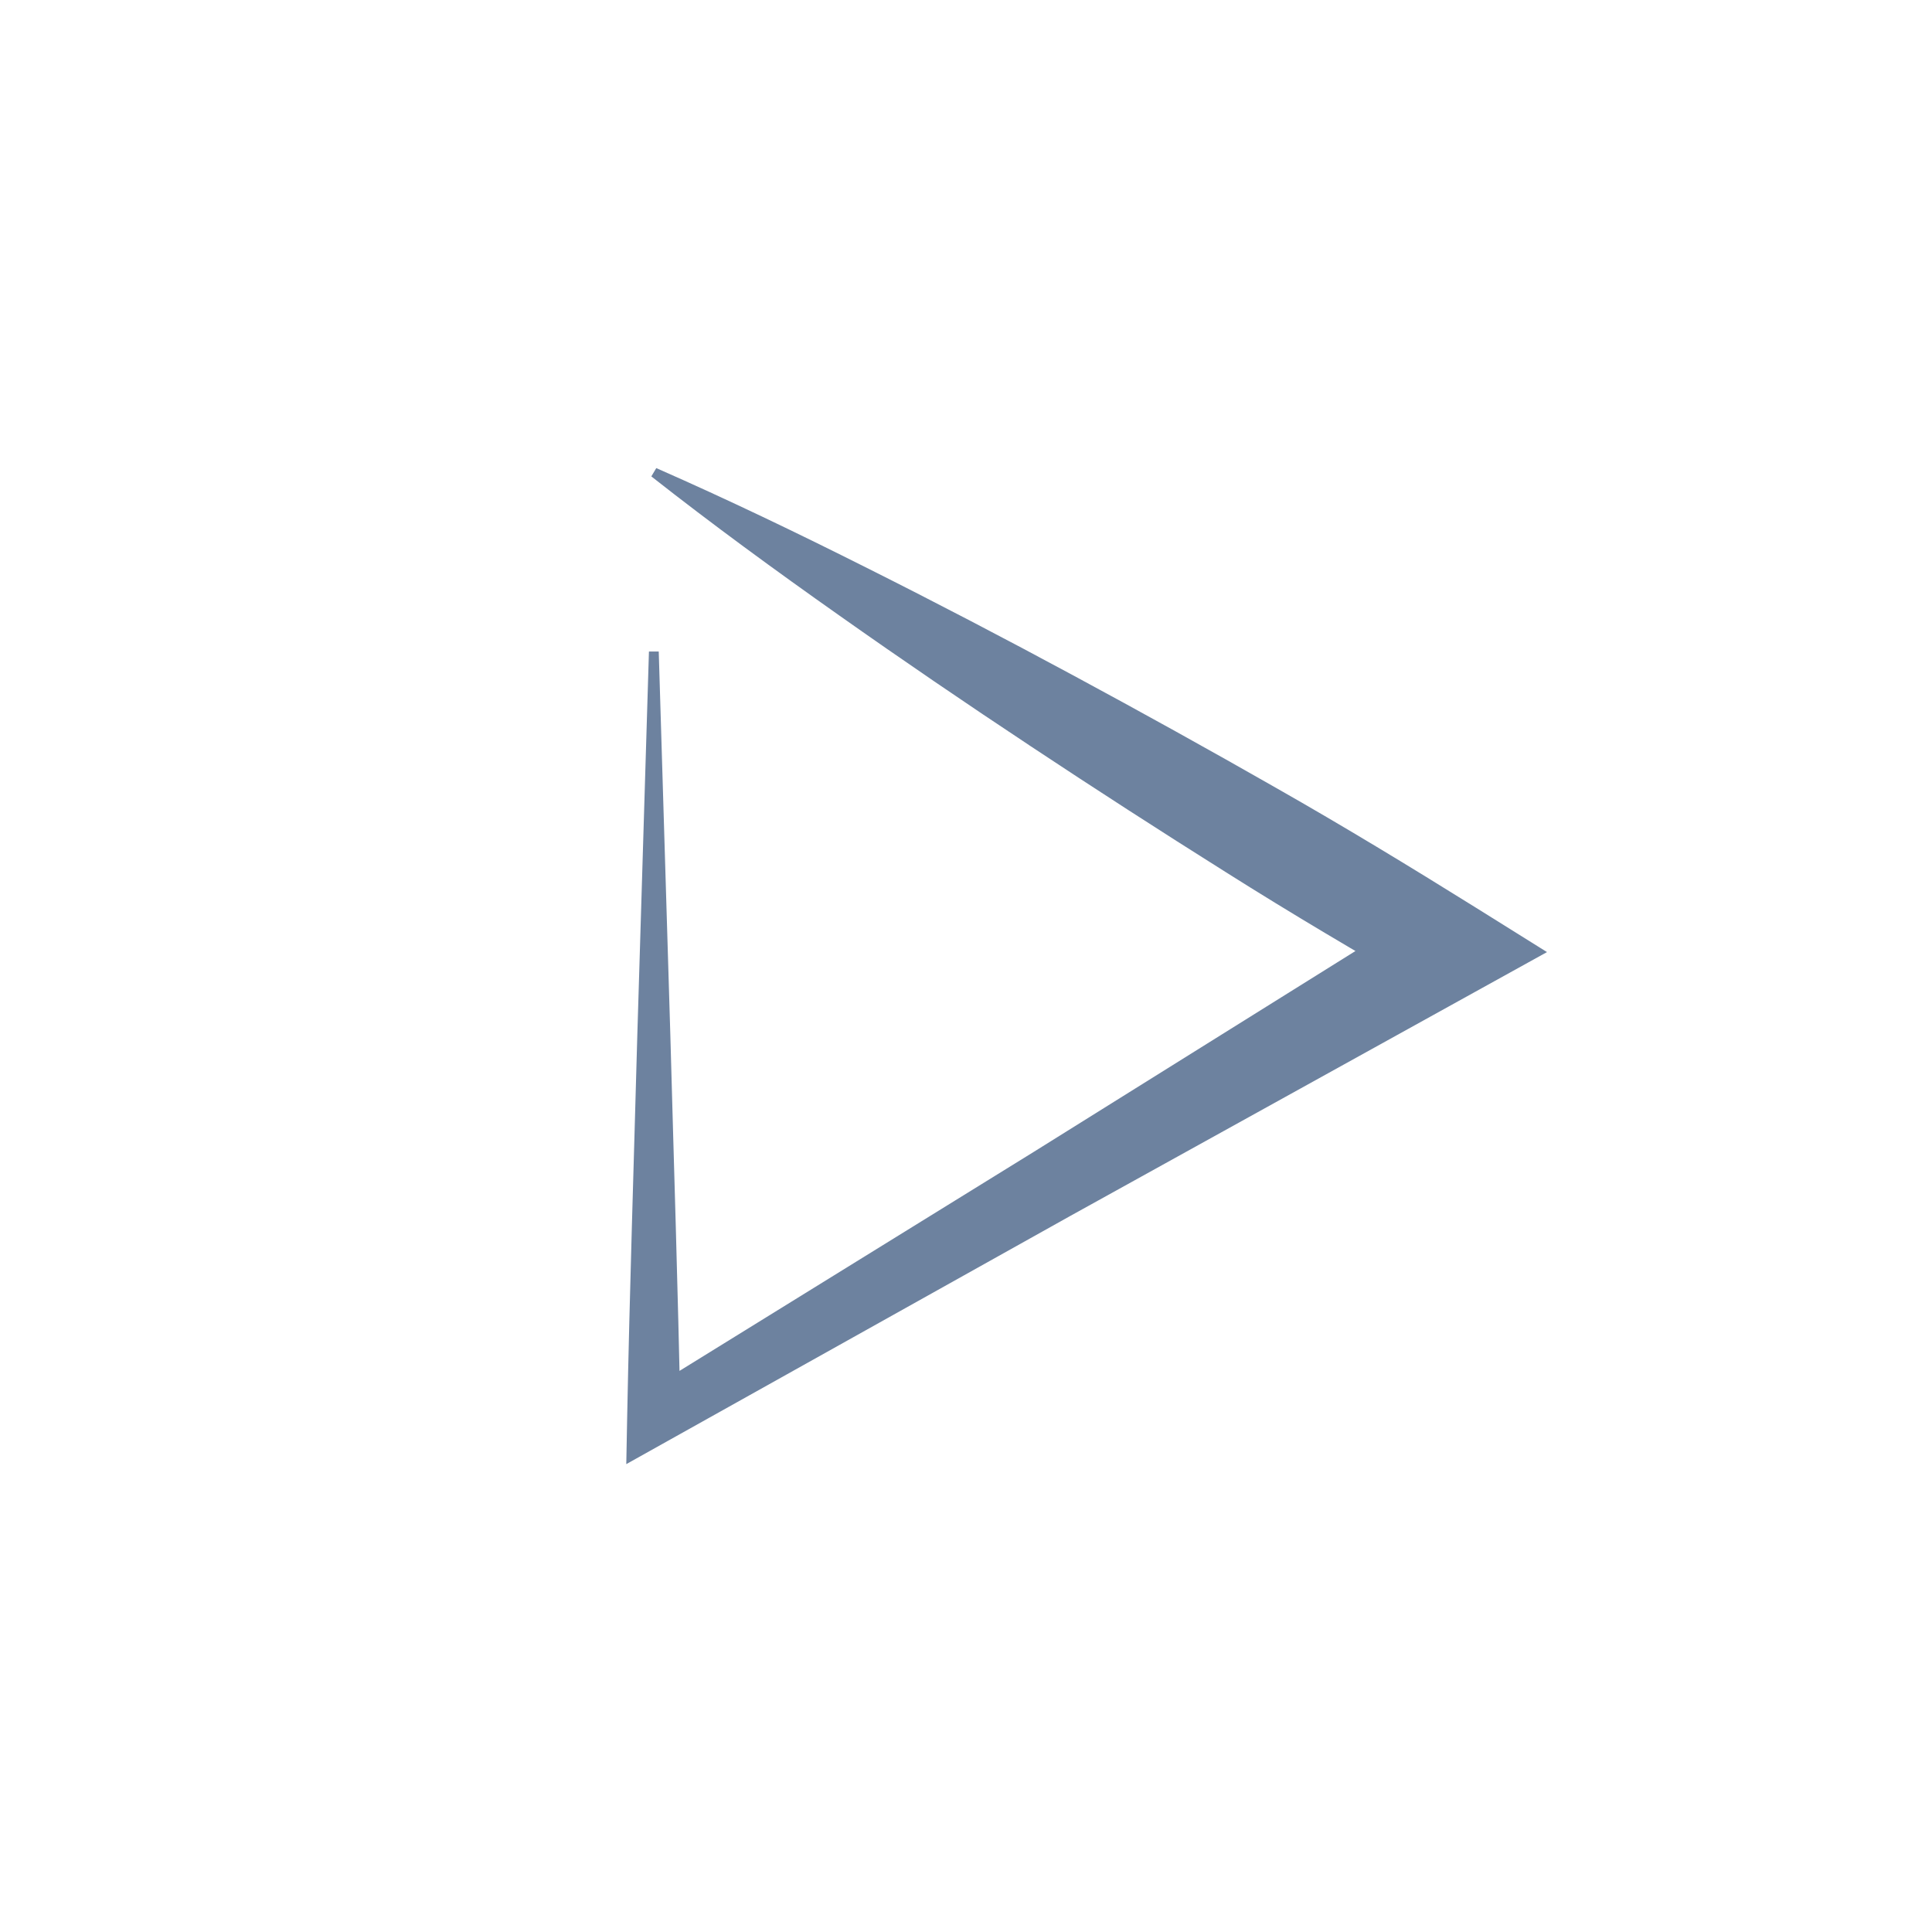
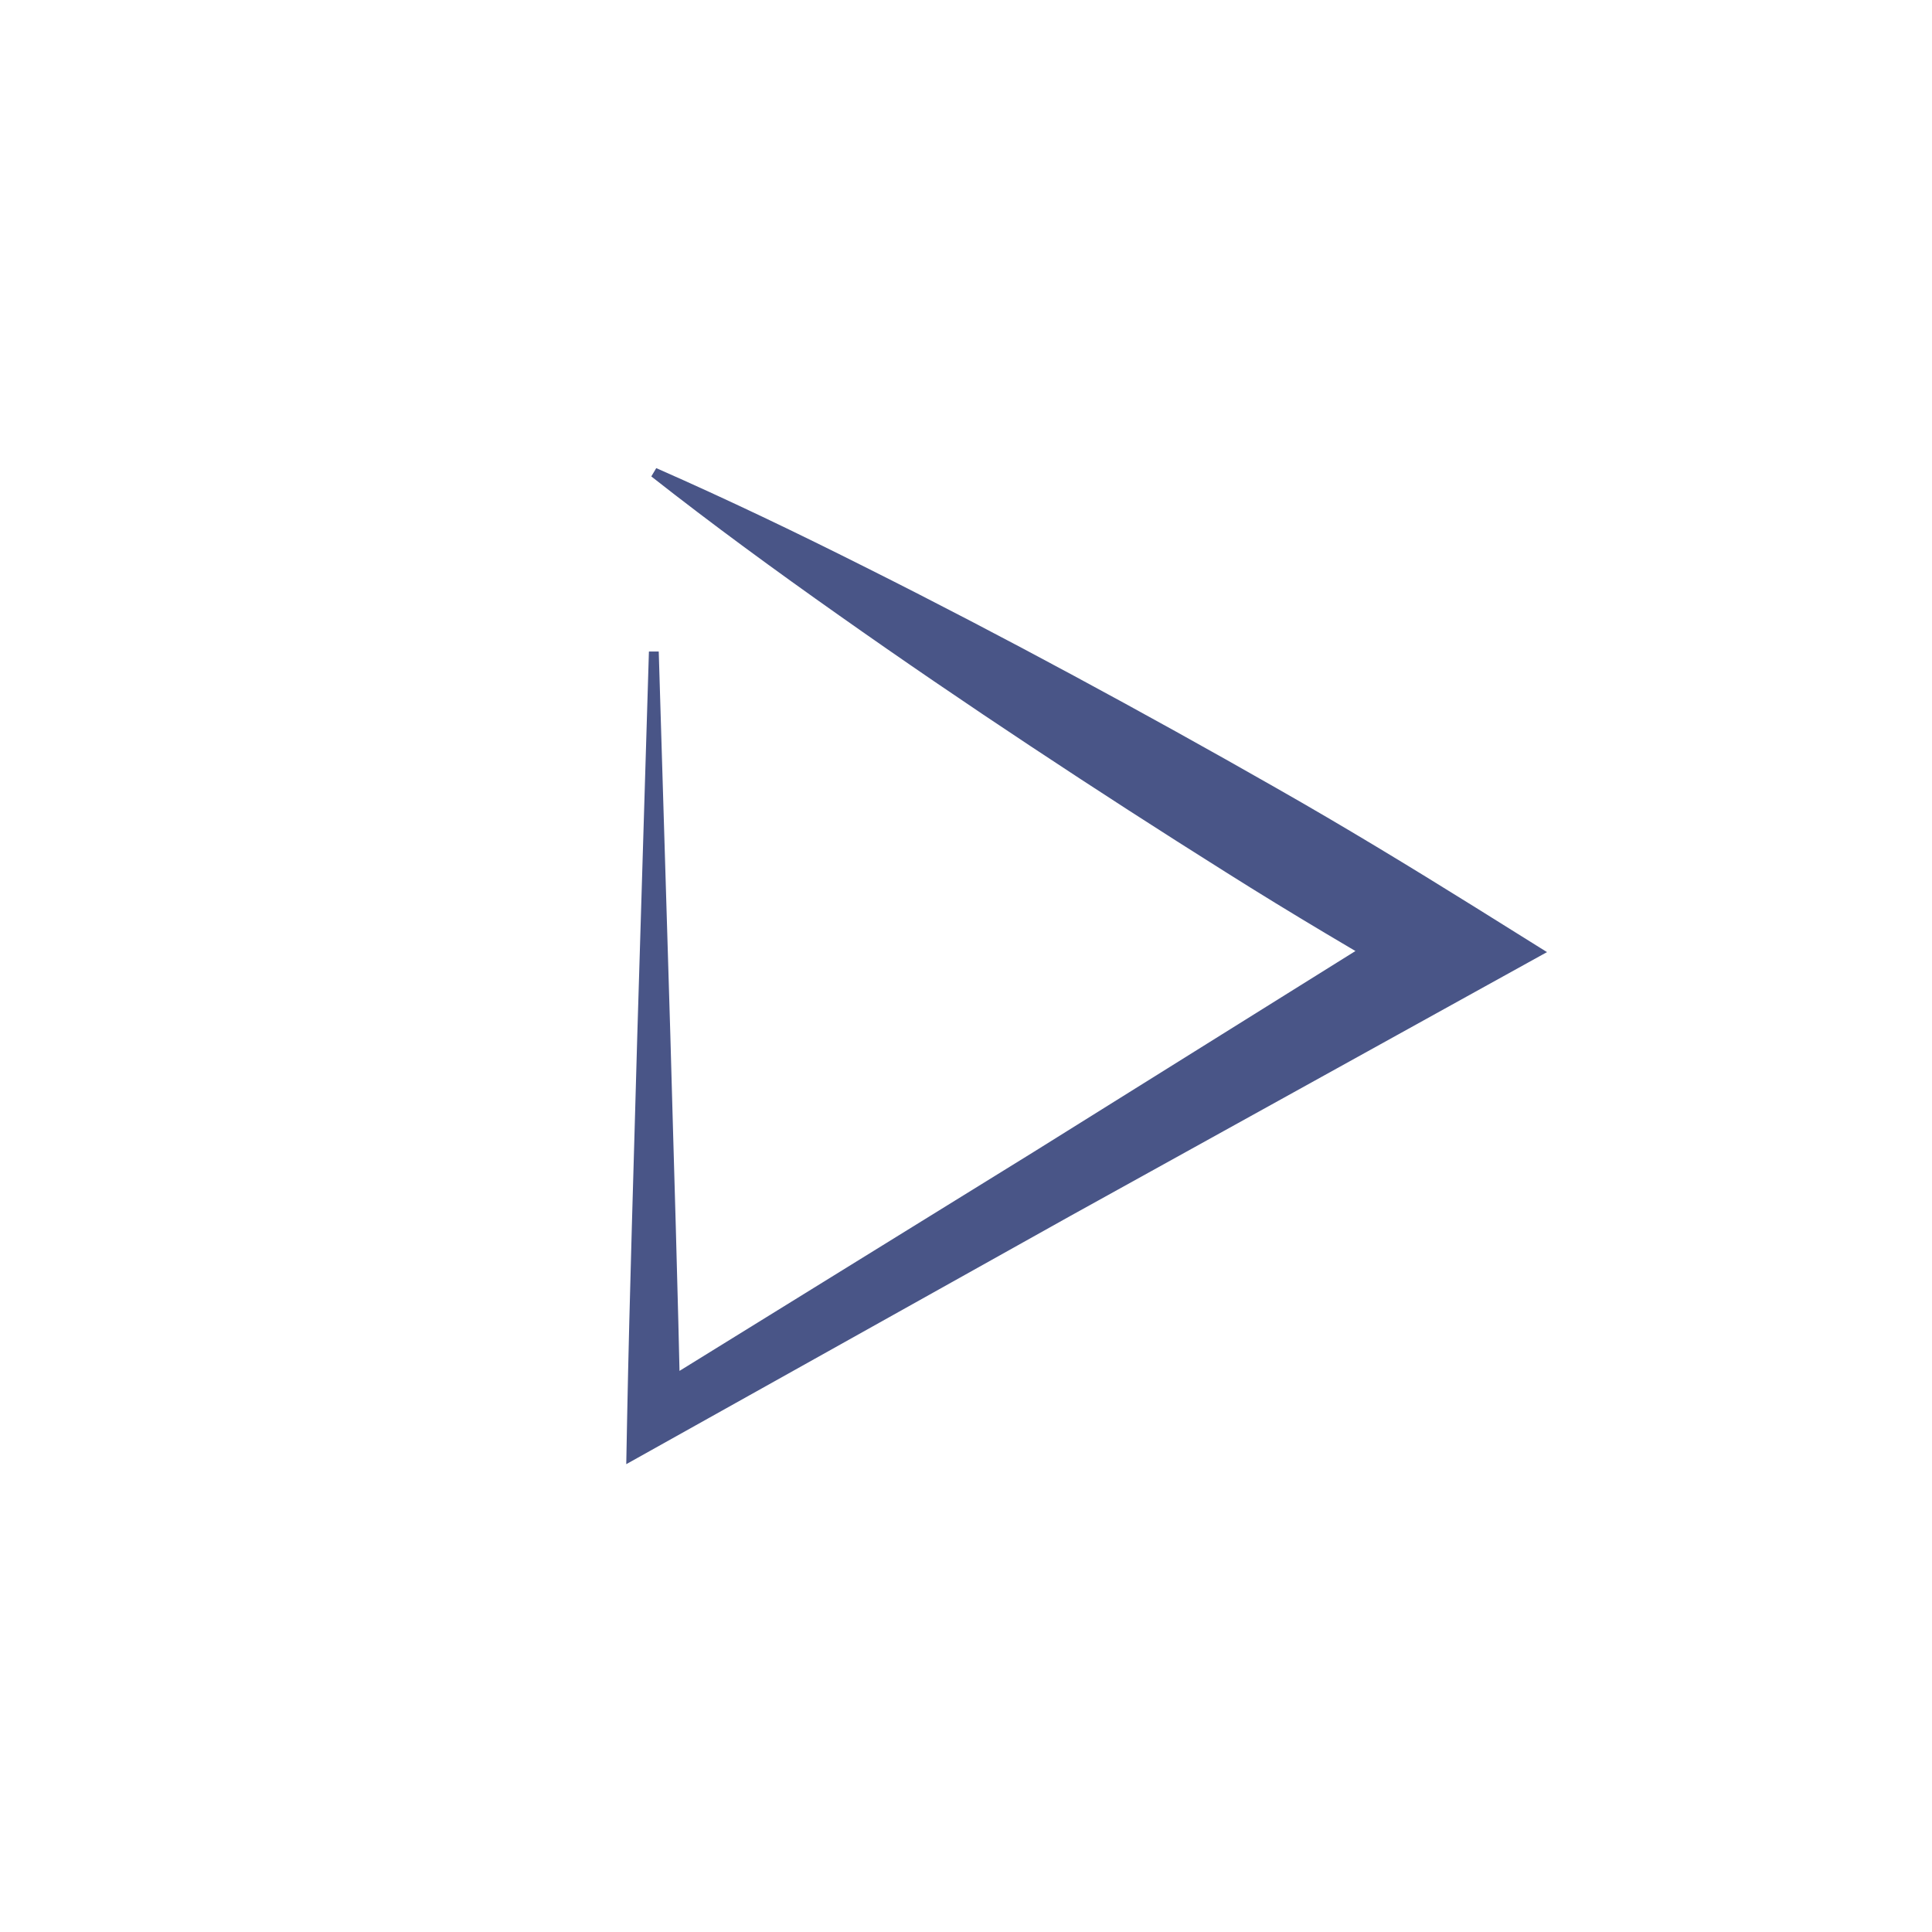
<svg xmlns="http://www.w3.org/2000/svg" version="1.1" id="Layer_1" x="0px" y="0px" width="80px" height="80px" viewBox="0 0 80 80" enable-background="new 0 0 80 80" xml:space="preserve">
-   <path fill="#6D829F" d="M26.876,26.979h0.401l0.48,15.871c0.144,5.289,0.318,10.578,0.421,15.869l-1.662-0.951l16.277-10.063  l16.236-10.138l-0.014,3.491c-2.779-1.596-5.539-3.226-8.248-4.938c-2.713-1.705-5.406-3.443-8.08-5.215  c-2.675-1.771-5.327-3.578-7.952-5.432c-2.627-1.852-5.226-3.75-7.765-5.746l0.205-0.344c2.957,1.299,5.857,2.693,8.729,4.137  c2.873,1.44,5.718,2.926,8.541,4.449c2.824,1.522,5.629,3.077,8.412,4.666c2.785,1.582,5.523,3.246,8.244,4.942l2.957,1.847  l-2.973,1.645l-16.748,9.27l-16.706,9.338l-1.698,0.949l0.036-1.9c0.103-5.289,0.277-10.58,0.421-15.869l0.481-15.869v-0.006H26.876  z" />
+   <path fill="#495587" d="M26.876,26.979h0.401l0.48,15.871c0.144,5.289,0.318,10.578,0.421,15.869l-1.662-0.951l16.277-10.063  l16.236-10.138l-0.014,3.492c-2.779-1.597-5.539-3.227-8.248-4.938c-2.713-1.705-5.406-3.443-8.08-5.215  c-2.675-1.771-5.328-3.578-7.953-5.432c-2.627-1.852-5.226-3.75-7.765-5.746l0.205-0.344c2.957,1.299,5.857,2.693,8.729,4.137  c2.873,1.44,5.718,2.926,8.542,4.449c2.824,1.522,5.629,3.077,8.412,4.666c2.785,1.582,5.522,3.246,8.244,4.942l2.957,1.847  l-2.974,1.645l-16.748,9.271l-16.706,9.338l-1.698,0.949l0.036-1.899c0.103-5.289,0.277-10.58,0.421-15.869l0.481-15.87v-0.006  h0.005V26.979z" />
</svg>
